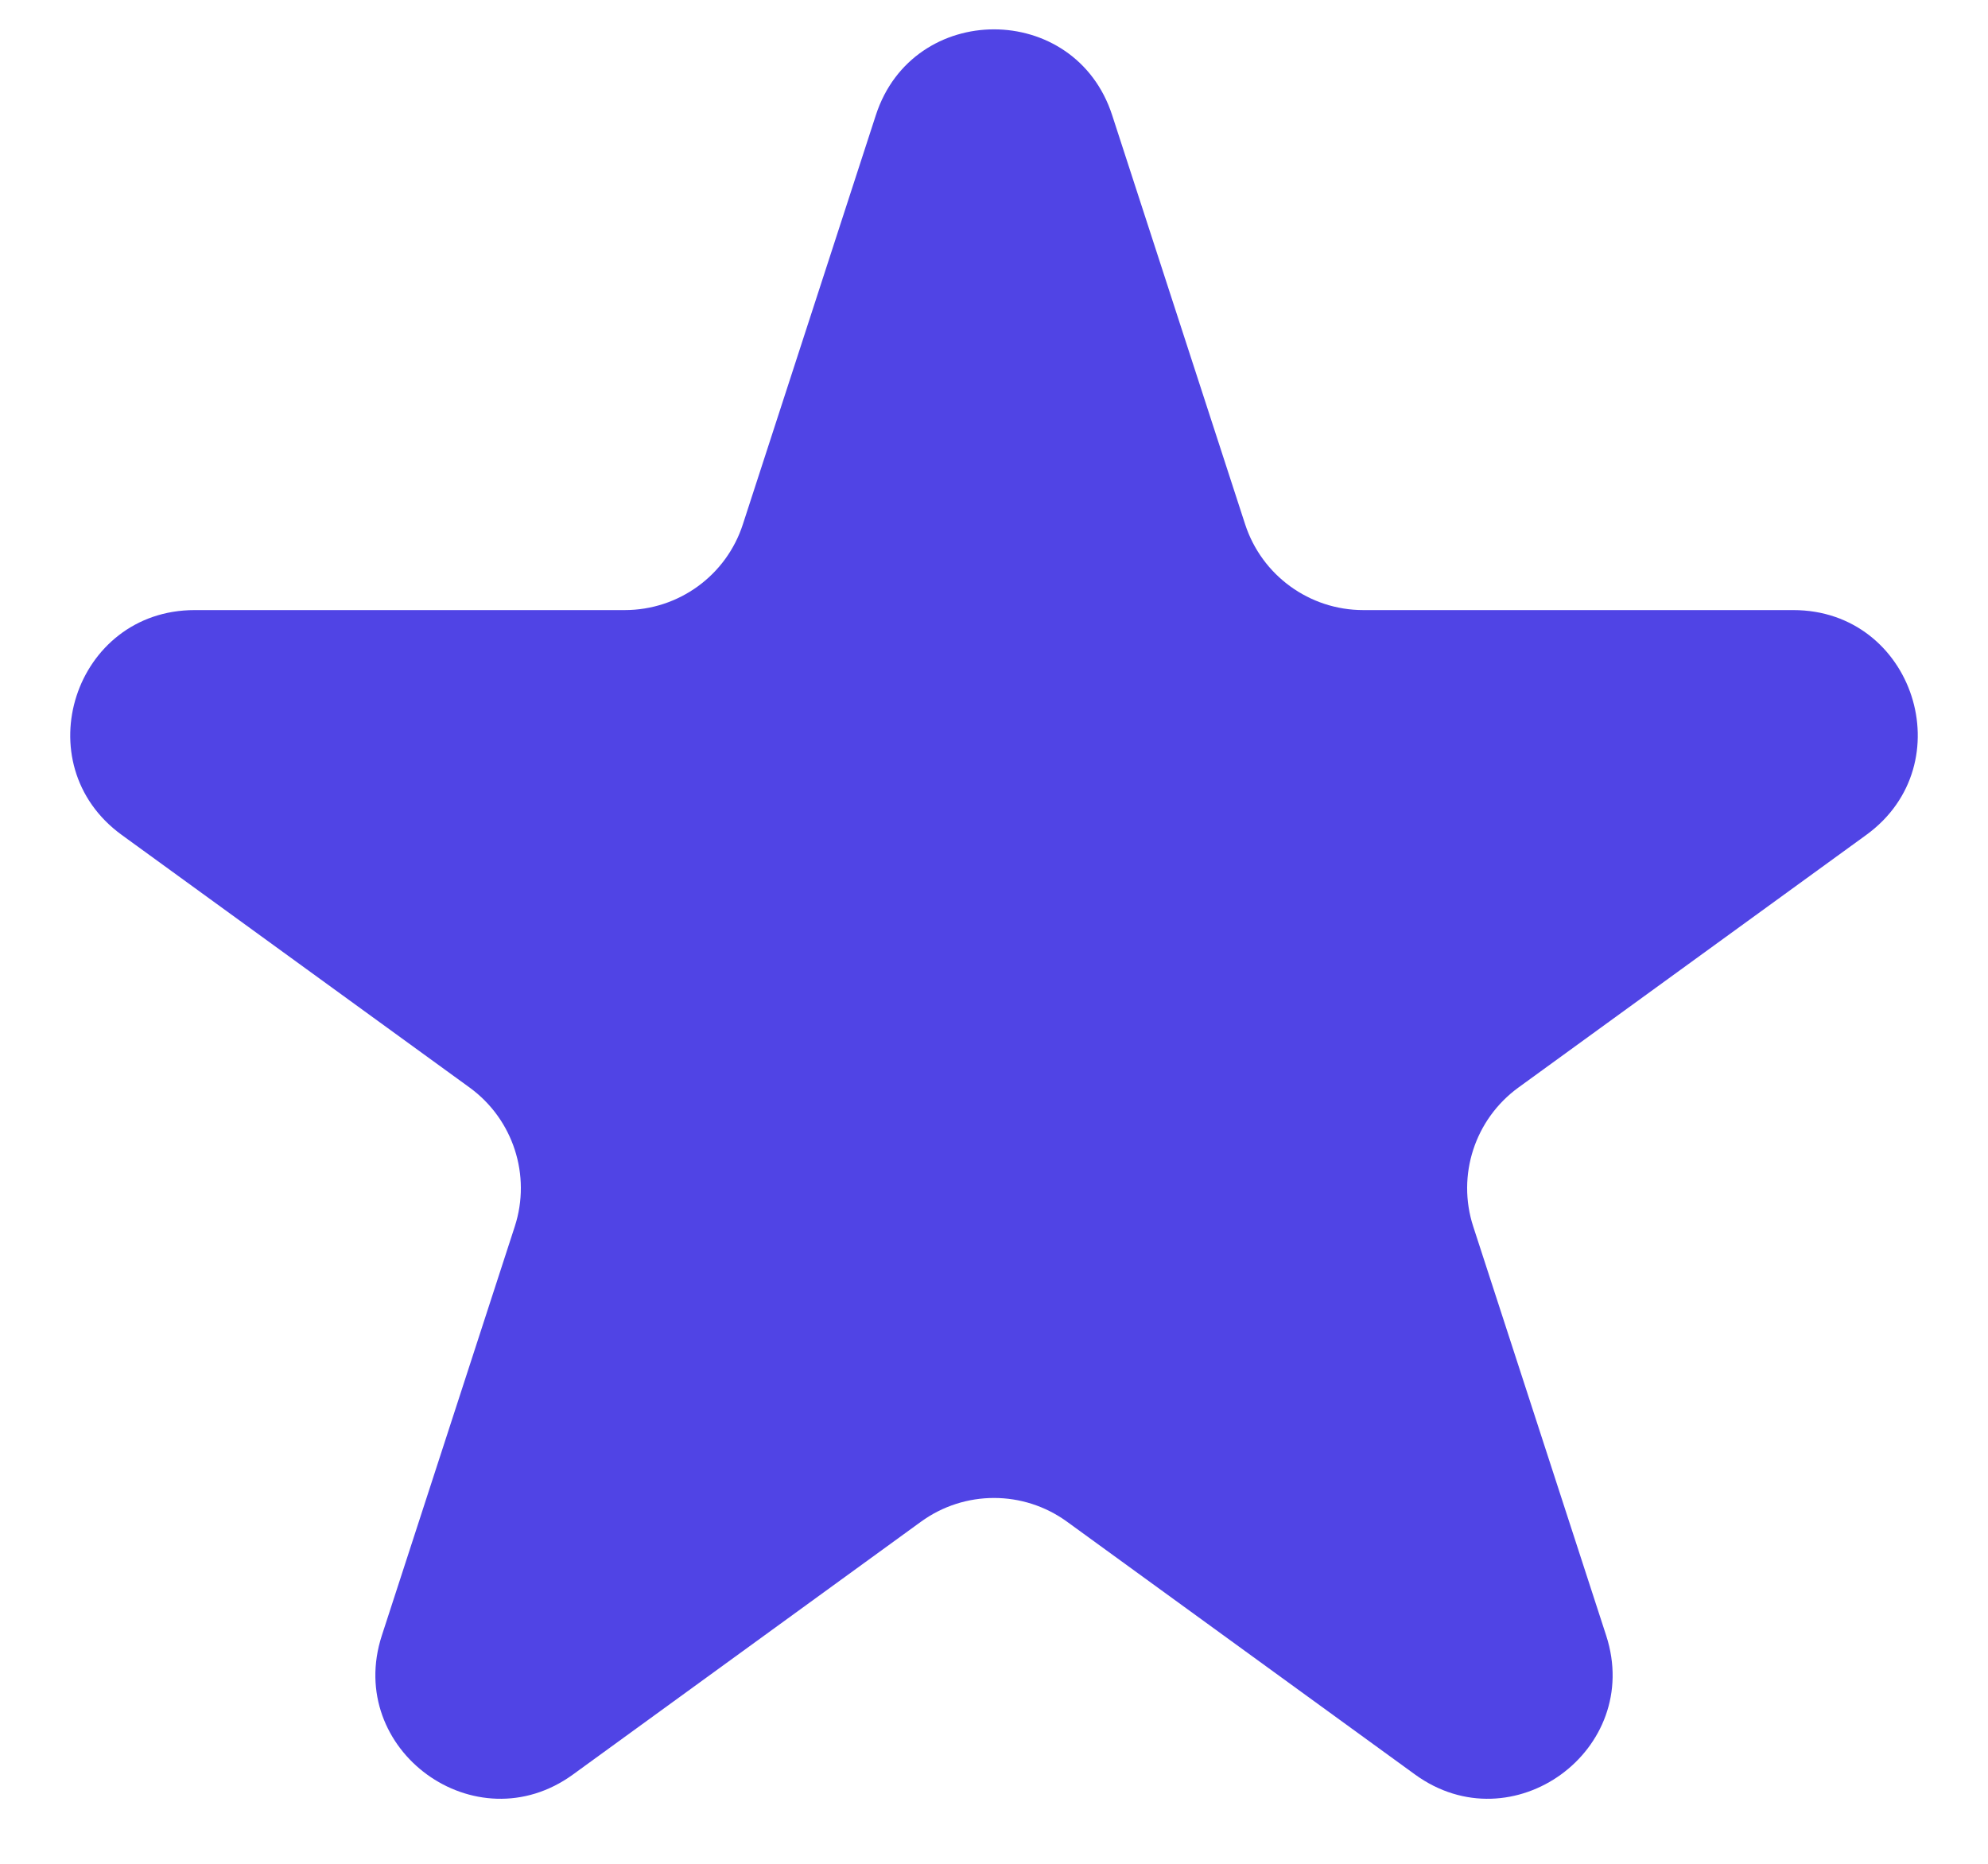
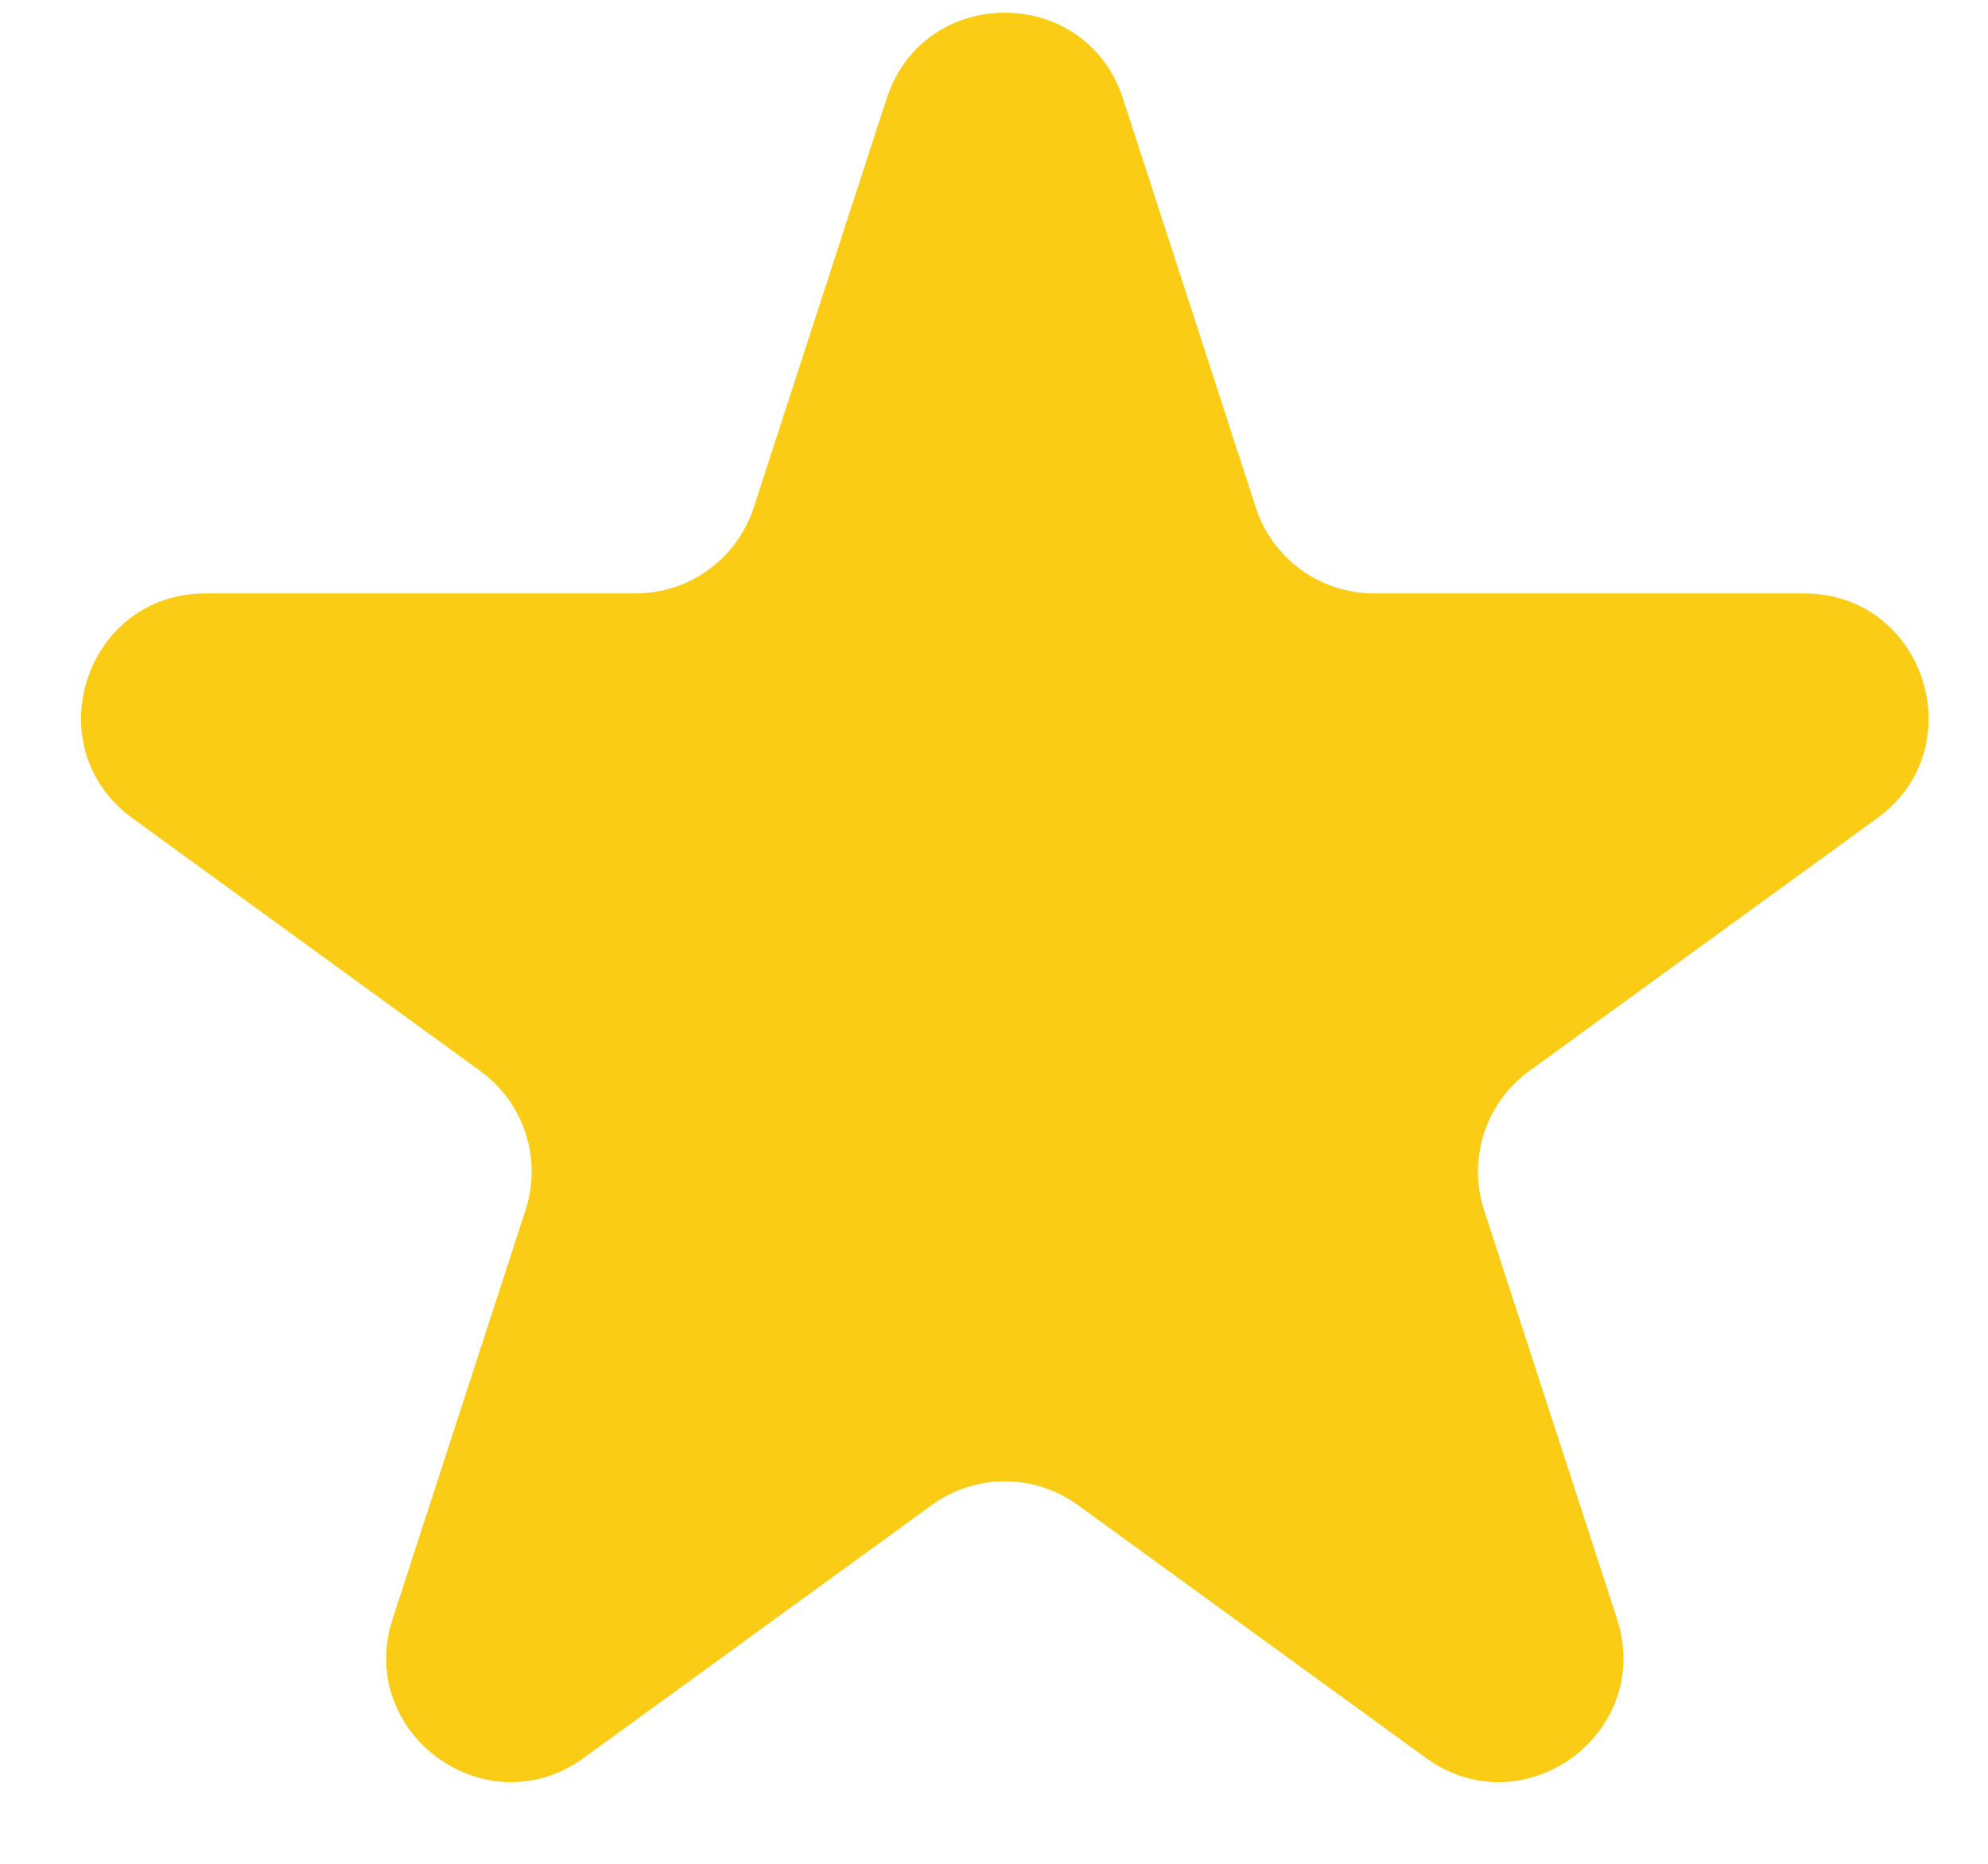
<svg xmlns="http://www.w3.org/2000/svg" width="16" height="15" viewBox="0 0 16 15" fill="none">
-   <path d="M7.049 0.927C7.348 0.006 8.652 0.006 8.951 0.927L10.021 4.219C10.155 4.631 10.539 4.91 10.972 4.91H14.433C15.402 4.91 15.804 6.149 15.021 6.719L12.22 8.753C11.87 9.008 11.723 9.459 11.857 9.871L12.927 13.163C13.226 14.084 12.172 14.851 11.388 14.281L8.588 12.247C8.237 11.992 7.763 11.992 7.412 12.247L4.612 14.281C3.828 14.851 2.774 14.084 3.073 13.163L4.143 9.871C4.277 9.459 4.13 9.008 3.78 8.753L0.979 6.719C0.196 6.149 0.598 4.91 1.567 4.91H5.028C5.462 4.91 5.846 4.631 5.979 4.219L7.049 0.927Z" fill="#5044E5" />
+   <path d="M7.136 0.793C7.435 -0.128 8.739 -0.128 9.038 0.793L10.107 4.085C10.241 4.497 10.625 4.776 11.059 4.776H14.52C15.489 4.776 15.891 6.016 15.108 6.585L12.307 8.62C11.957 8.874 11.81 9.326 11.944 9.738L13.014 13.029C13.313 13.951 12.259 14.717 11.475 14.147L8.675 12.113C8.324 11.858 7.85 11.858 7.499 12.113L4.699 14.147C3.915 14.717 2.861 13.951 3.16 13.029L4.23 9.738C4.364 9.326 4.217 8.874 3.866 8.62L1.066 6.585C0.283 6.016 0.685 4.776 1.654 4.776H5.115C5.548 4.776 5.932 4.497 6.066 4.085L7.136 0.793Z" fill="#FACC15" />
</svg>
